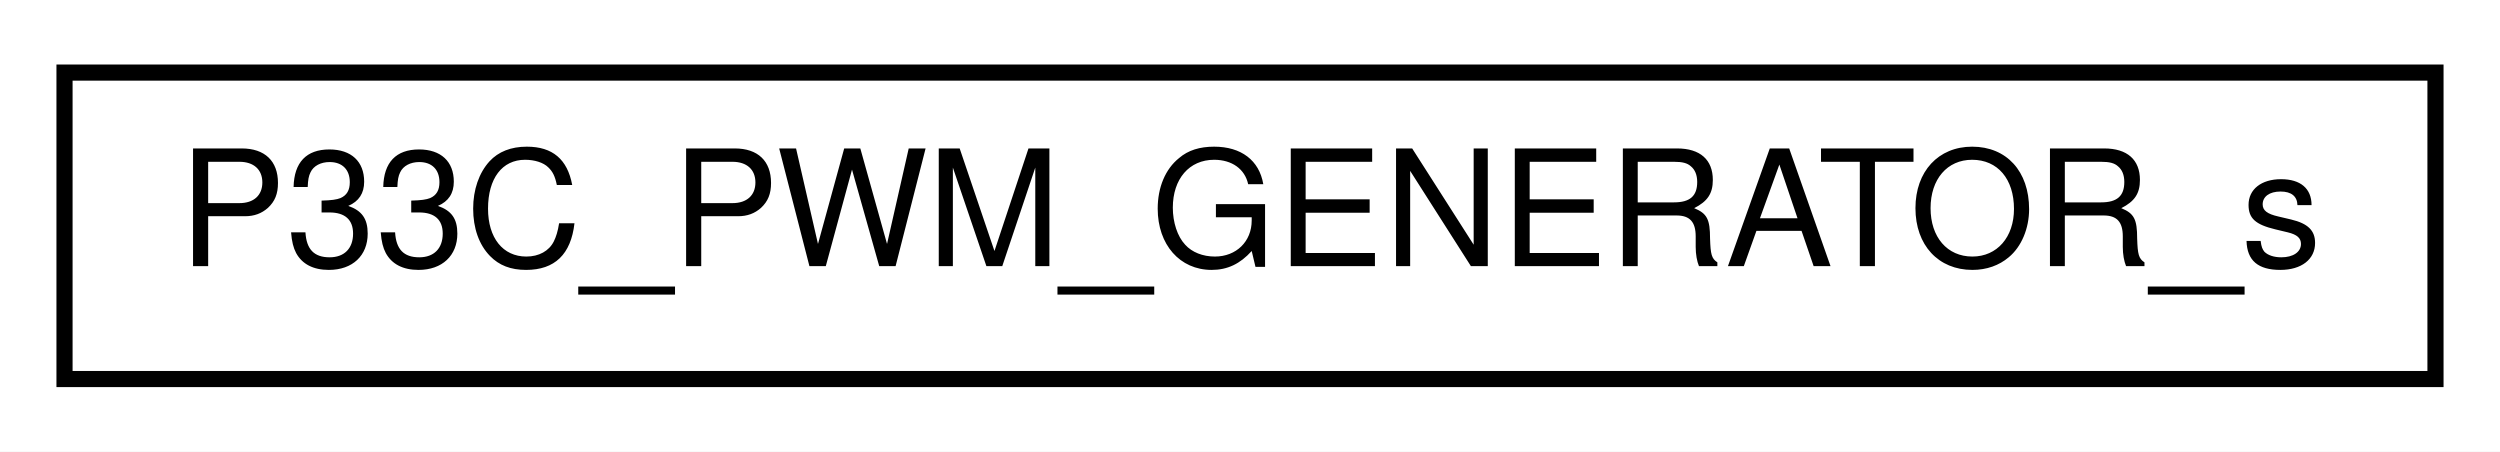
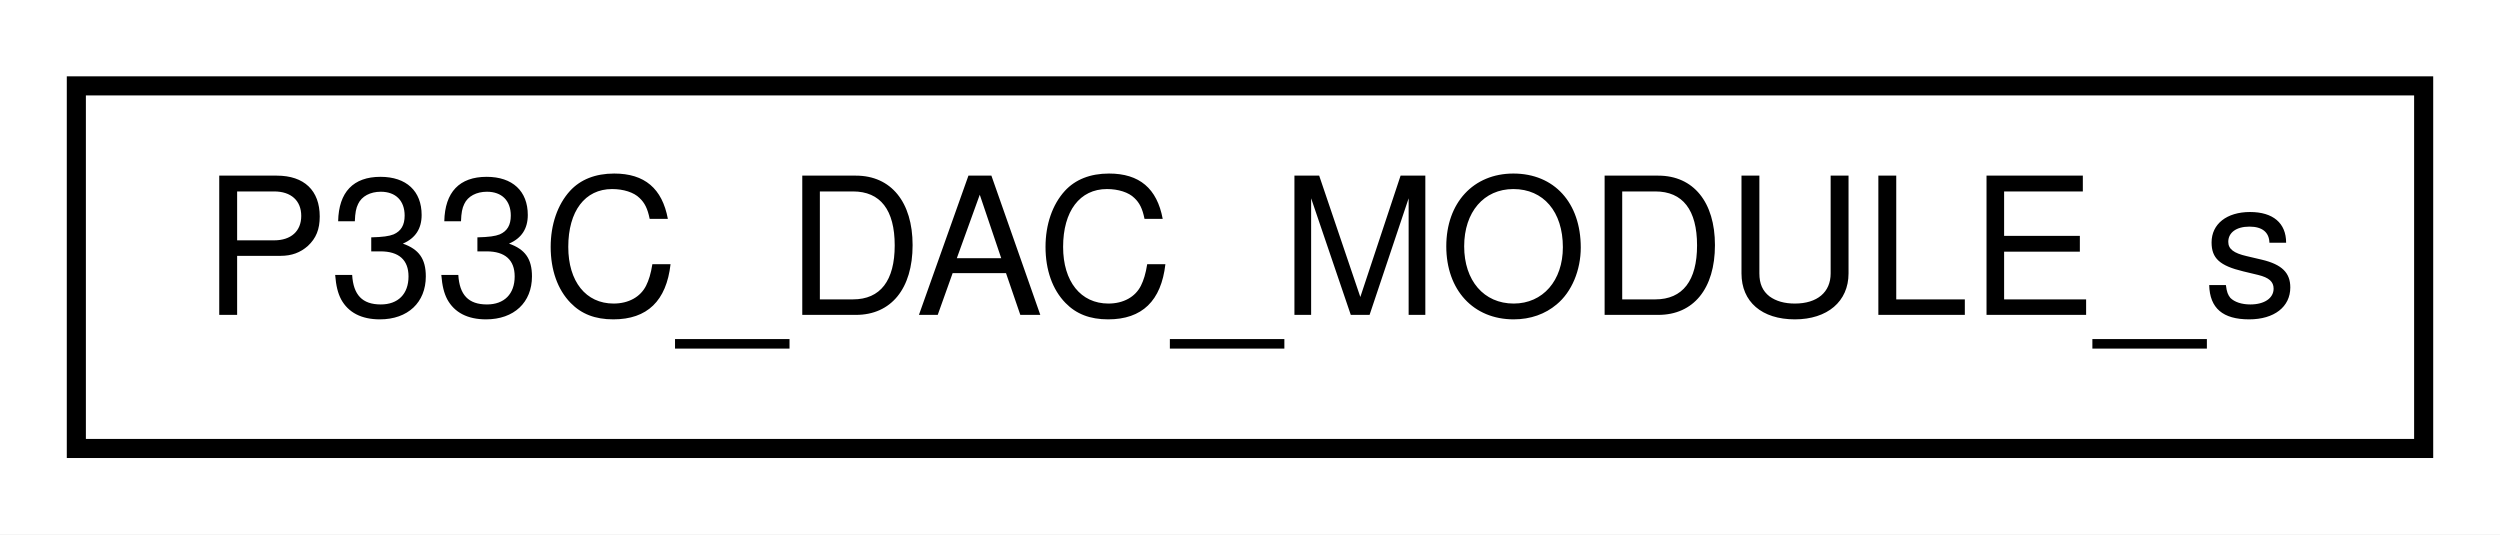
- <svg xmlns="http://www.w3.org/2000/svg" xmlns:xlink="http://www.w3.org/1999/xlink" width="155pt" height="28pt" viewBox="0.00 0.00 155.00 28.00">
+ <svg xmlns="http://www.w3.org/2000/svg" xmlns:xlink="http://www.w3.org/1999/xlink" width="131pt" height="28pt" viewBox="0.00 0.00 131.00 28.00">
  <g id="graph0" class="graph" transform="scale(1 1) rotate(0) translate(4 24)">
-     <polygon fill="white" stroke="transparent" points="-4,4 -4,-24 151,-24 151,4 -4,4" />
+     <polygon fill="white" stroke="transparent" points="-4,4 -4,-24 127,-24 127,4 -4,4" />
    <g id="node1" class="node">
      <g id="a_node1">
-         <a xlink:href="struct_p33_c___p_w_m___g_e_n_e_r_a_t_o_r__s.html" target="_top" xlink:title="Description:">
-           <polygon fill="white" stroke="black" points="0,-0.5 0,-19.5 147,-19.5 147,-0.5 0,-0.5" />
-           <text text-anchor="middle" x="73.5" y="-7.5" font-family="Helvetica,sans-Serif" font-size="10.00">P33C_PWM_GENERATOR_s</text>
+         <a xlink:href="struct_p33_c___d_a_c___m_o_d_u_l_e__s.html" target="_top" xlink:title="Description:">
+           <polygon fill="white" stroke="black" points="0,-0.5 0,-19.5 123,-19.5 123,-0.5 0,-0.5" />
+           <text text-anchor="middle" x="61.5" y="-7.5" font-family="Helvetica,sans-Serif" font-size="10.00">P33C_DAC_MODULE_s</text>
        </a>
      </g>
    </g>
  </g>
</svg>
